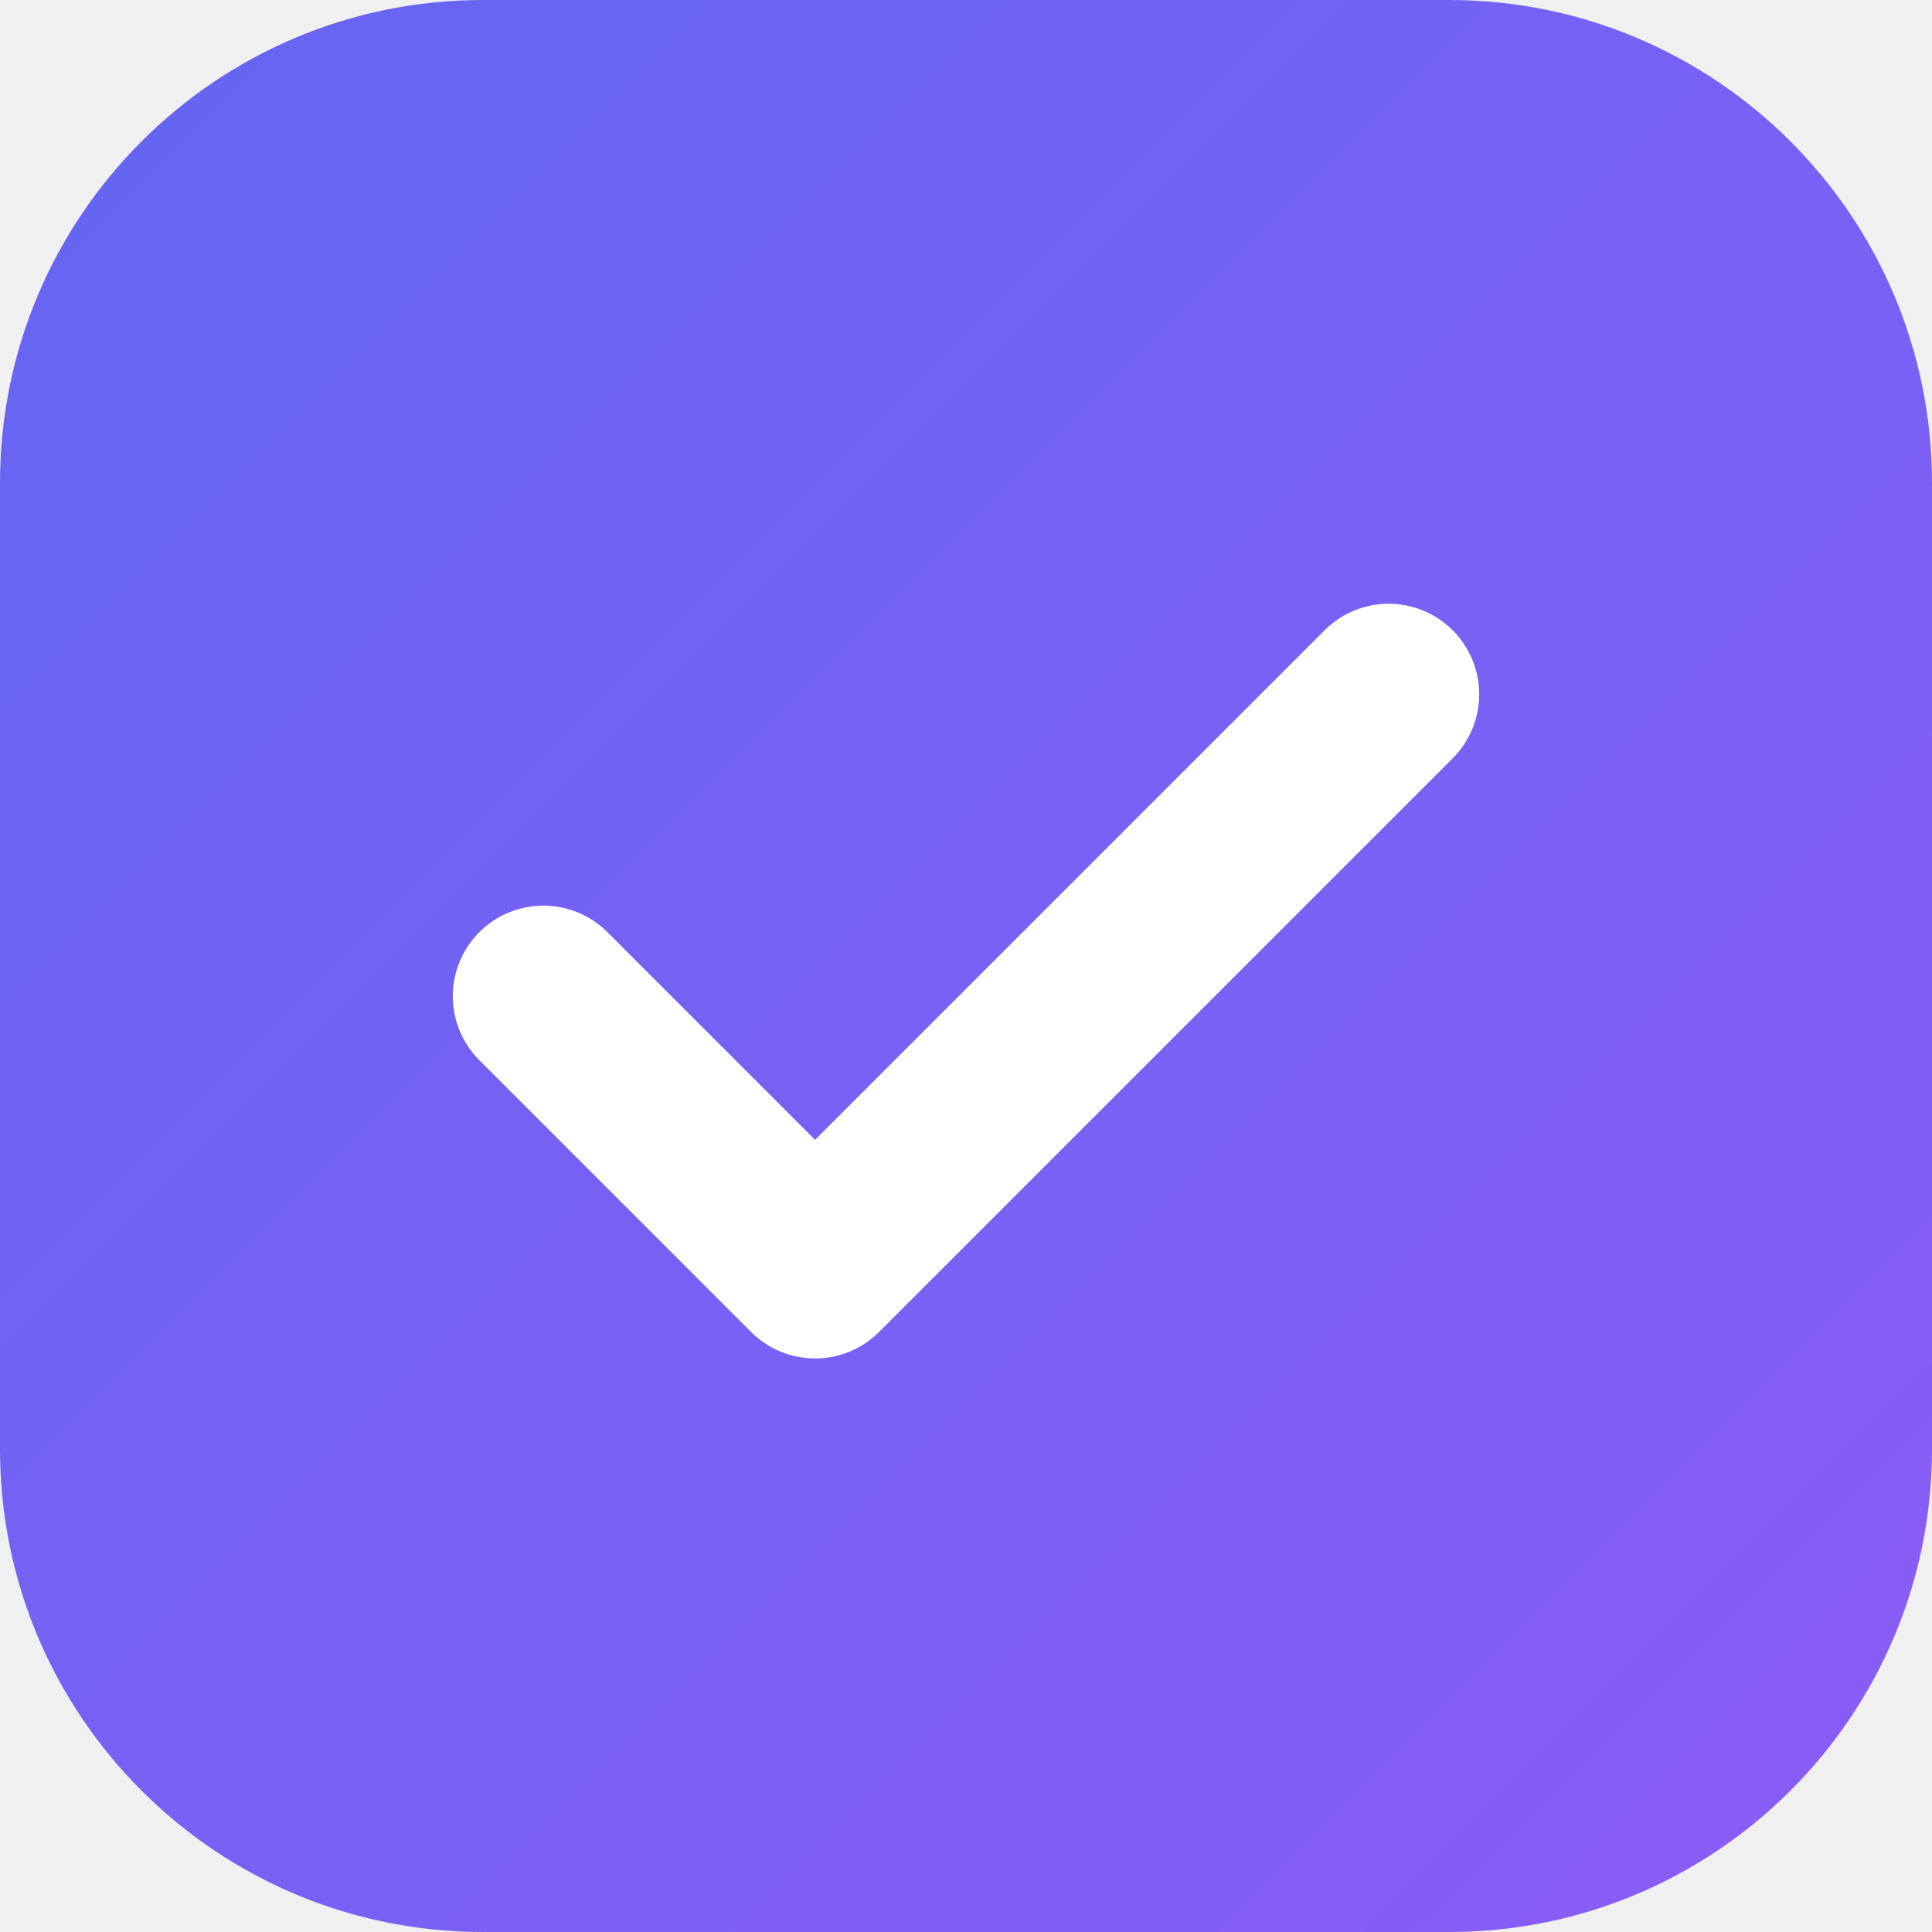
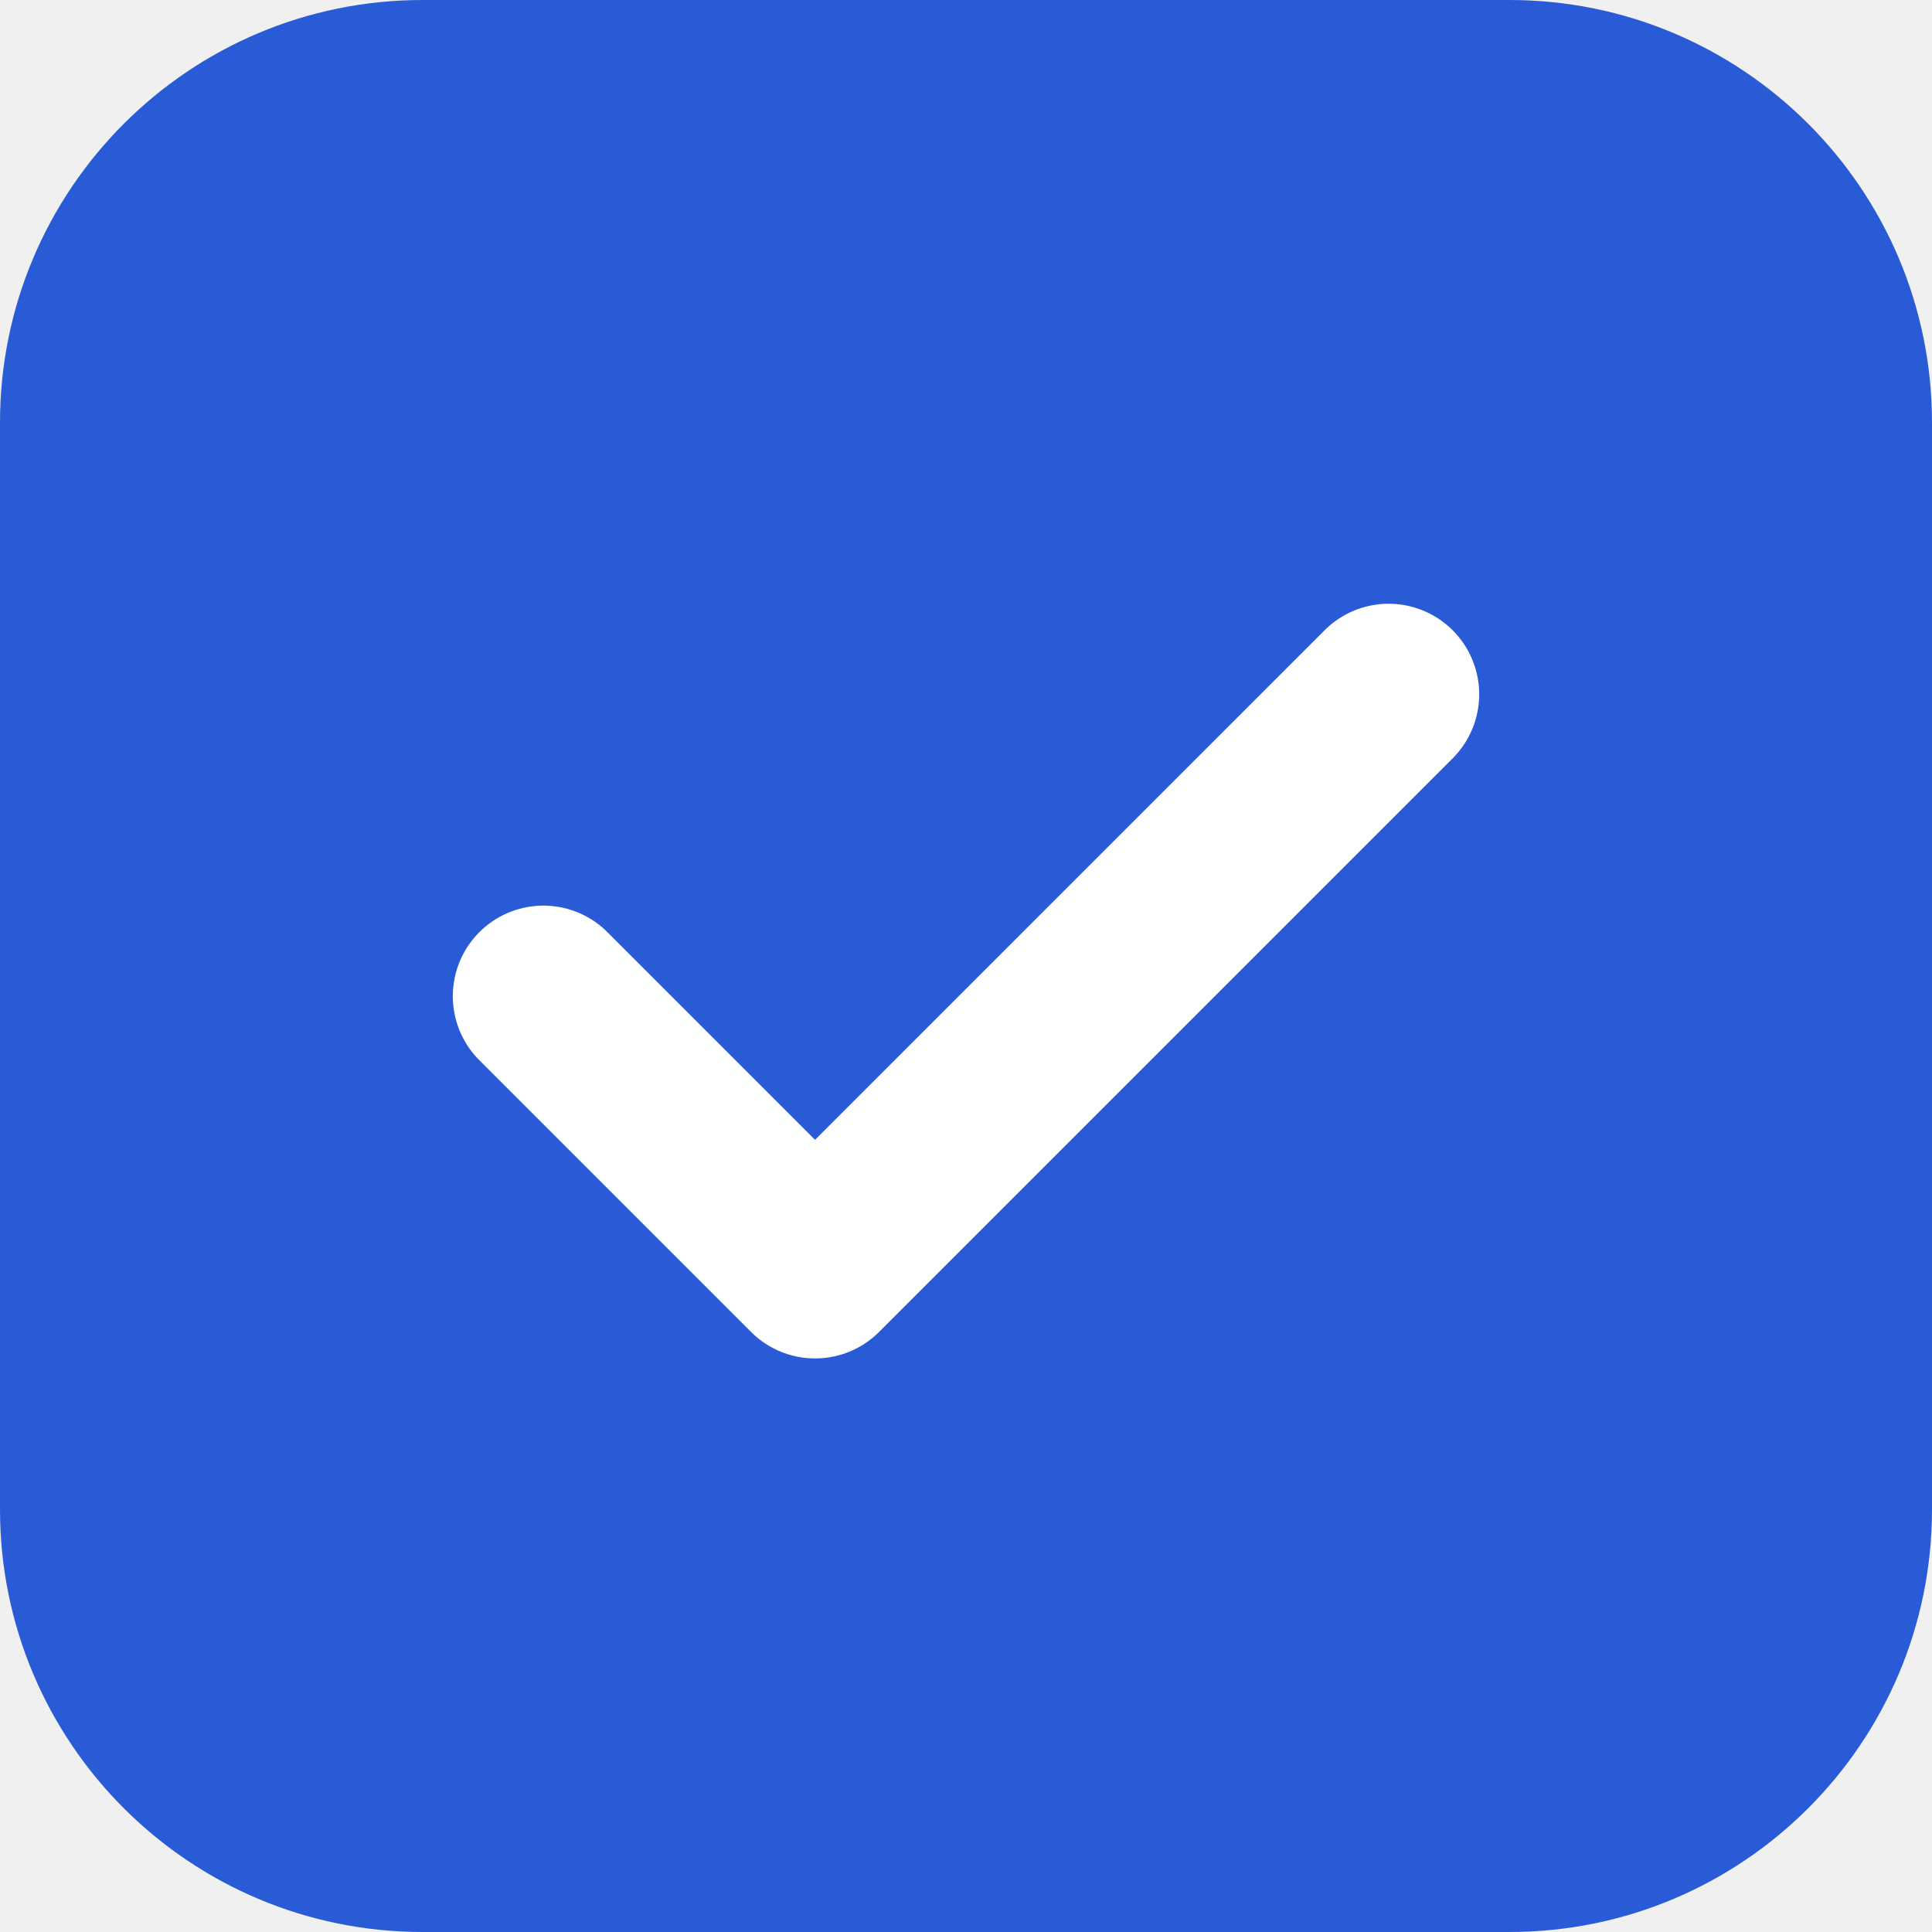
<svg xmlns="http://www.w3.org/2000/svg" viewBox="0 0 32 32">
-   <defs>
-     <linearGradient id="g" x1="0" y1="0" x2="1" y2="1">
-       <stop offset="0" stop-color="#6366f1" />
-       <stop offset="1" stop-color="#8b5cf6" />
-     </linearGradient>
-   </defs>
-   <rect width="32" height="32" rx="8" fill="url(#g)" />
+   <rect width="32" height="32" rx="7" fill="#2a5bd7" />
  <path d="M9 16.5l4.5 4.5L23 11.5" fill="none" stroke="#fff" stroke-width="3" stroke-linecap="round" stroke-linejoin="round" />
</svg>
